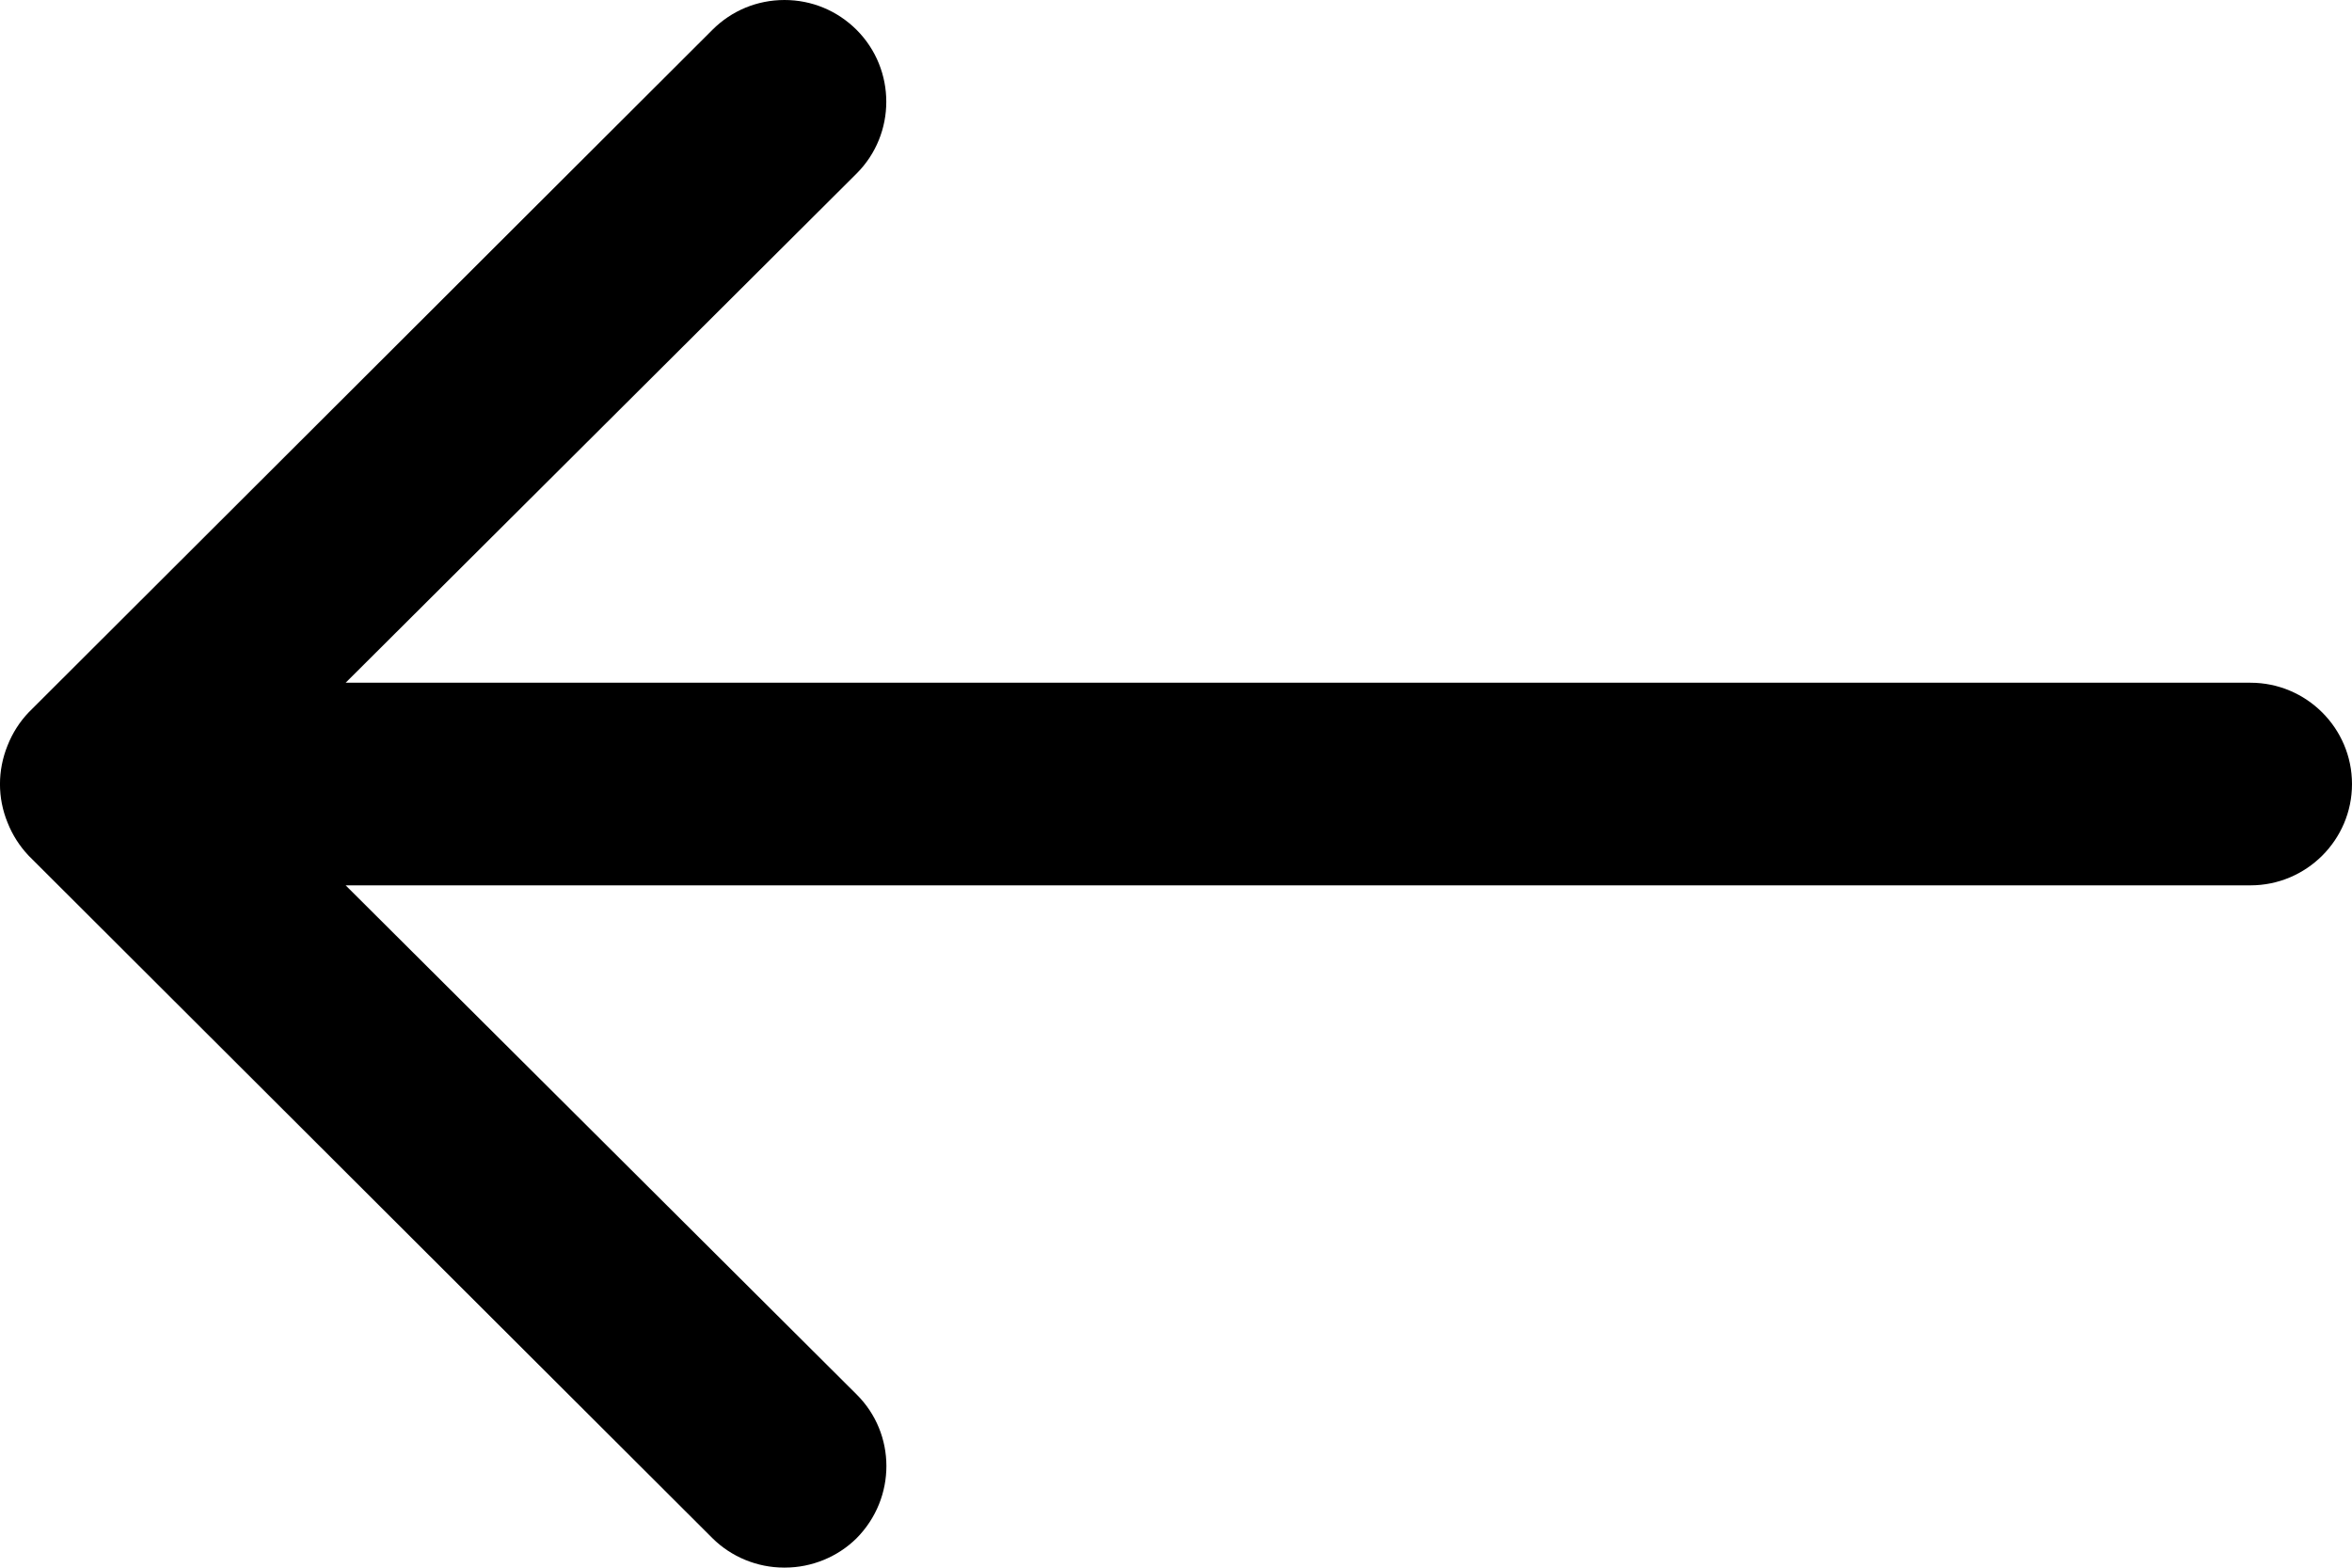
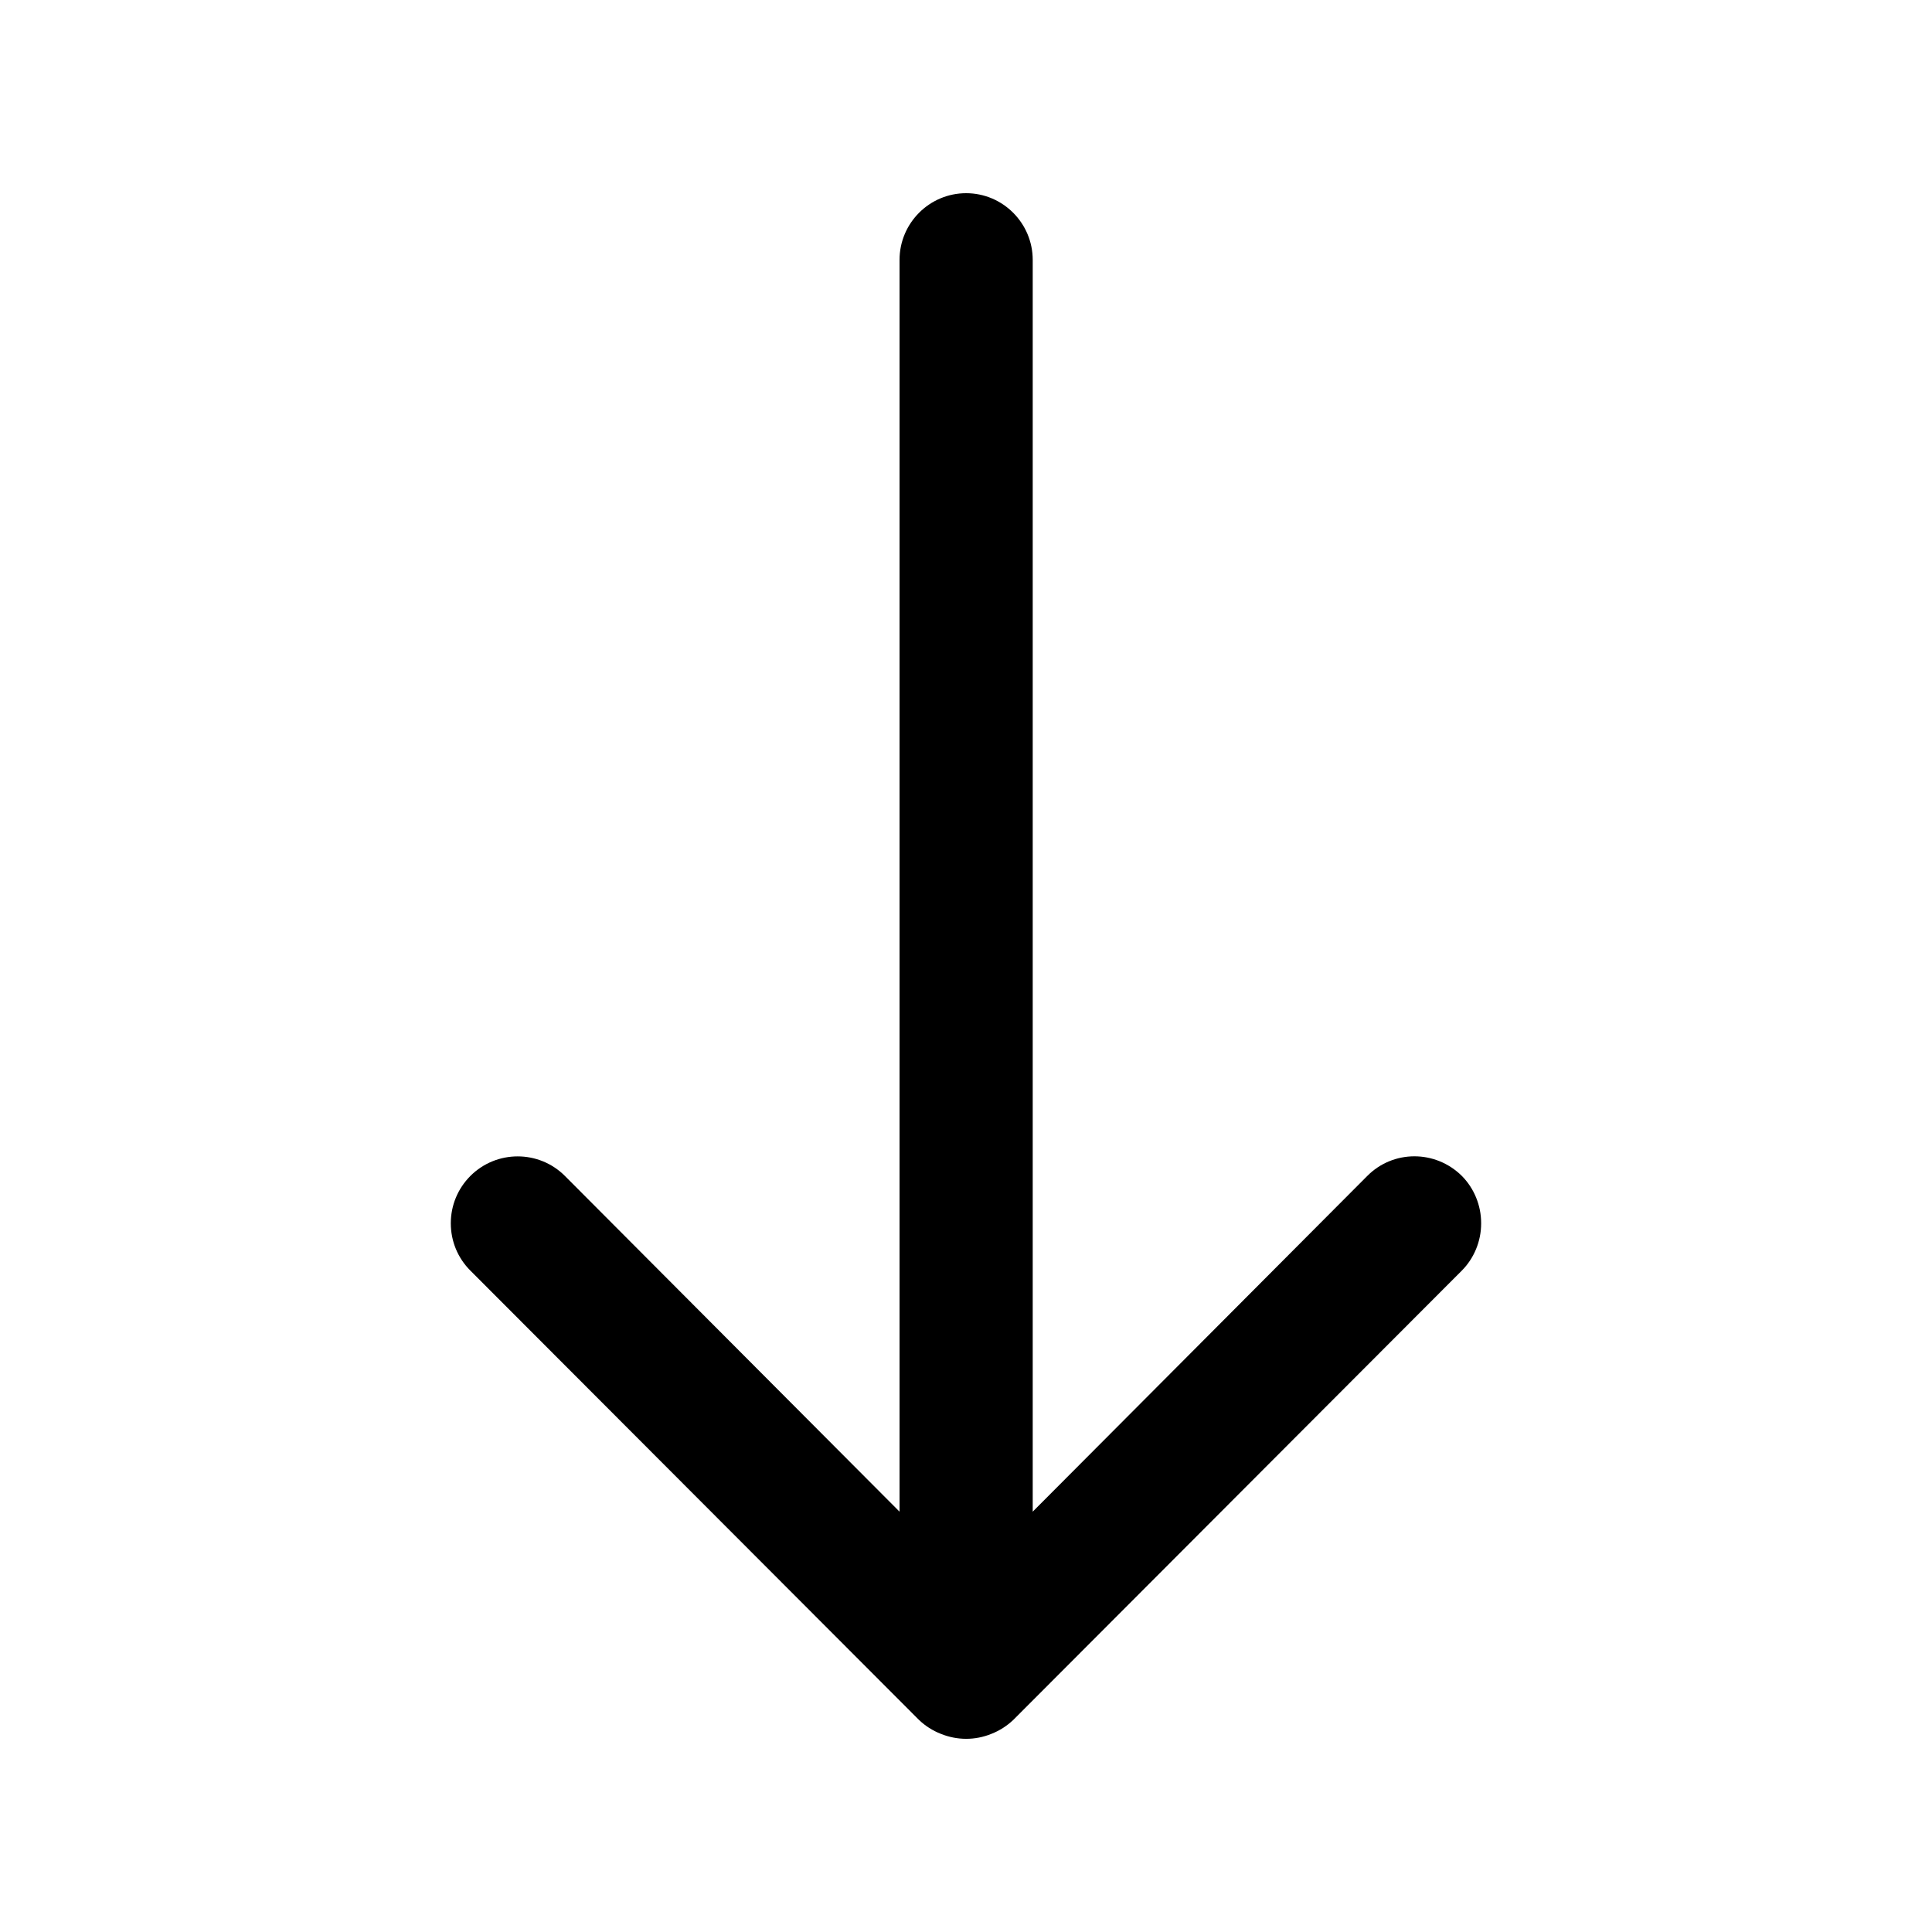
- <svg xmlns="http://www.w3.org/2000/svg" preserveAspectRatio="none" overflow="visible" style="display: block;" width="24" height="16" viewBox="0 0 24 16" fill="none">
-   <path id="Back" fill-rule="evenodd" clip-rule="evenodd" d="M0.077 7.609C0.127 7.482 0.2 7.367 0.295 7.268L7.27 0.304C7.466 0.108 7.727 0 8.005 0C8.282 0 8.543 0.108 8.74 0.304C9.145 0.709 9.145 1.368 8.74 1.772L3.527 6.968H22.964C23.535 6.968 24 7.432 24 8.002C24 8.572 23.535 9.036 22.964 9.036H3.527L8.74 14.231C9.145 14.632 9.148 15.288 8.74 15.7C8.547 15.891 8.281 15.999 8.01 15.999C8.005 16 8.002 16 7.999 15.999C7.728 15.999 7.462 15.89 7.27 15.699L0.294 8.735C0.2 8.636 0.127 8.522 0.077 8.395C-0.026 8.143 -0.026 7.864 0.077 7.609" fill="black" />
+ <svg xmlns="http://www.w3.org/2000/svg" preserveAspectRatio="none" overflow="visible" style="display: block;" width="30" height="30" viewBox="0 0 30 30" fill="none">
+   <g id="Actions / Arrows">
+     <path id="Back" fill-rule="evenodd" clip-rule="evenodd" d="M14.609 26.923C14.482 26.873 14.367 26.8 14.268 26.705L7.304 19.73C7.108 19.534 7 19.273 7 18.995C7 18.718 7.108 18.457 7.304 18.26C7.709 17.855 8.368 17.855 8.772 18.26L13.968 23.473L13.968 4.036C13.968 3.465 14.432 3 15.002 3C15.572 3 16.036 3.465 16.036 4.036V23.473L21.231 18.26C21.632 17.855 22.288 17.852 22.7 18.26C22.891 18.453 22.999 18.719 22.999 18.99C23 18.995 23 18.998 22.999 19.001C22.999 19.272 22.89 19.538 22.699 19.73L15.735 26.706C15.636 26.8 15.522 26.873 15.395 26.923C15.143 27.026 14.864 27.026 14.609 26.923" fill="black" />
+   </g>
</svg>
